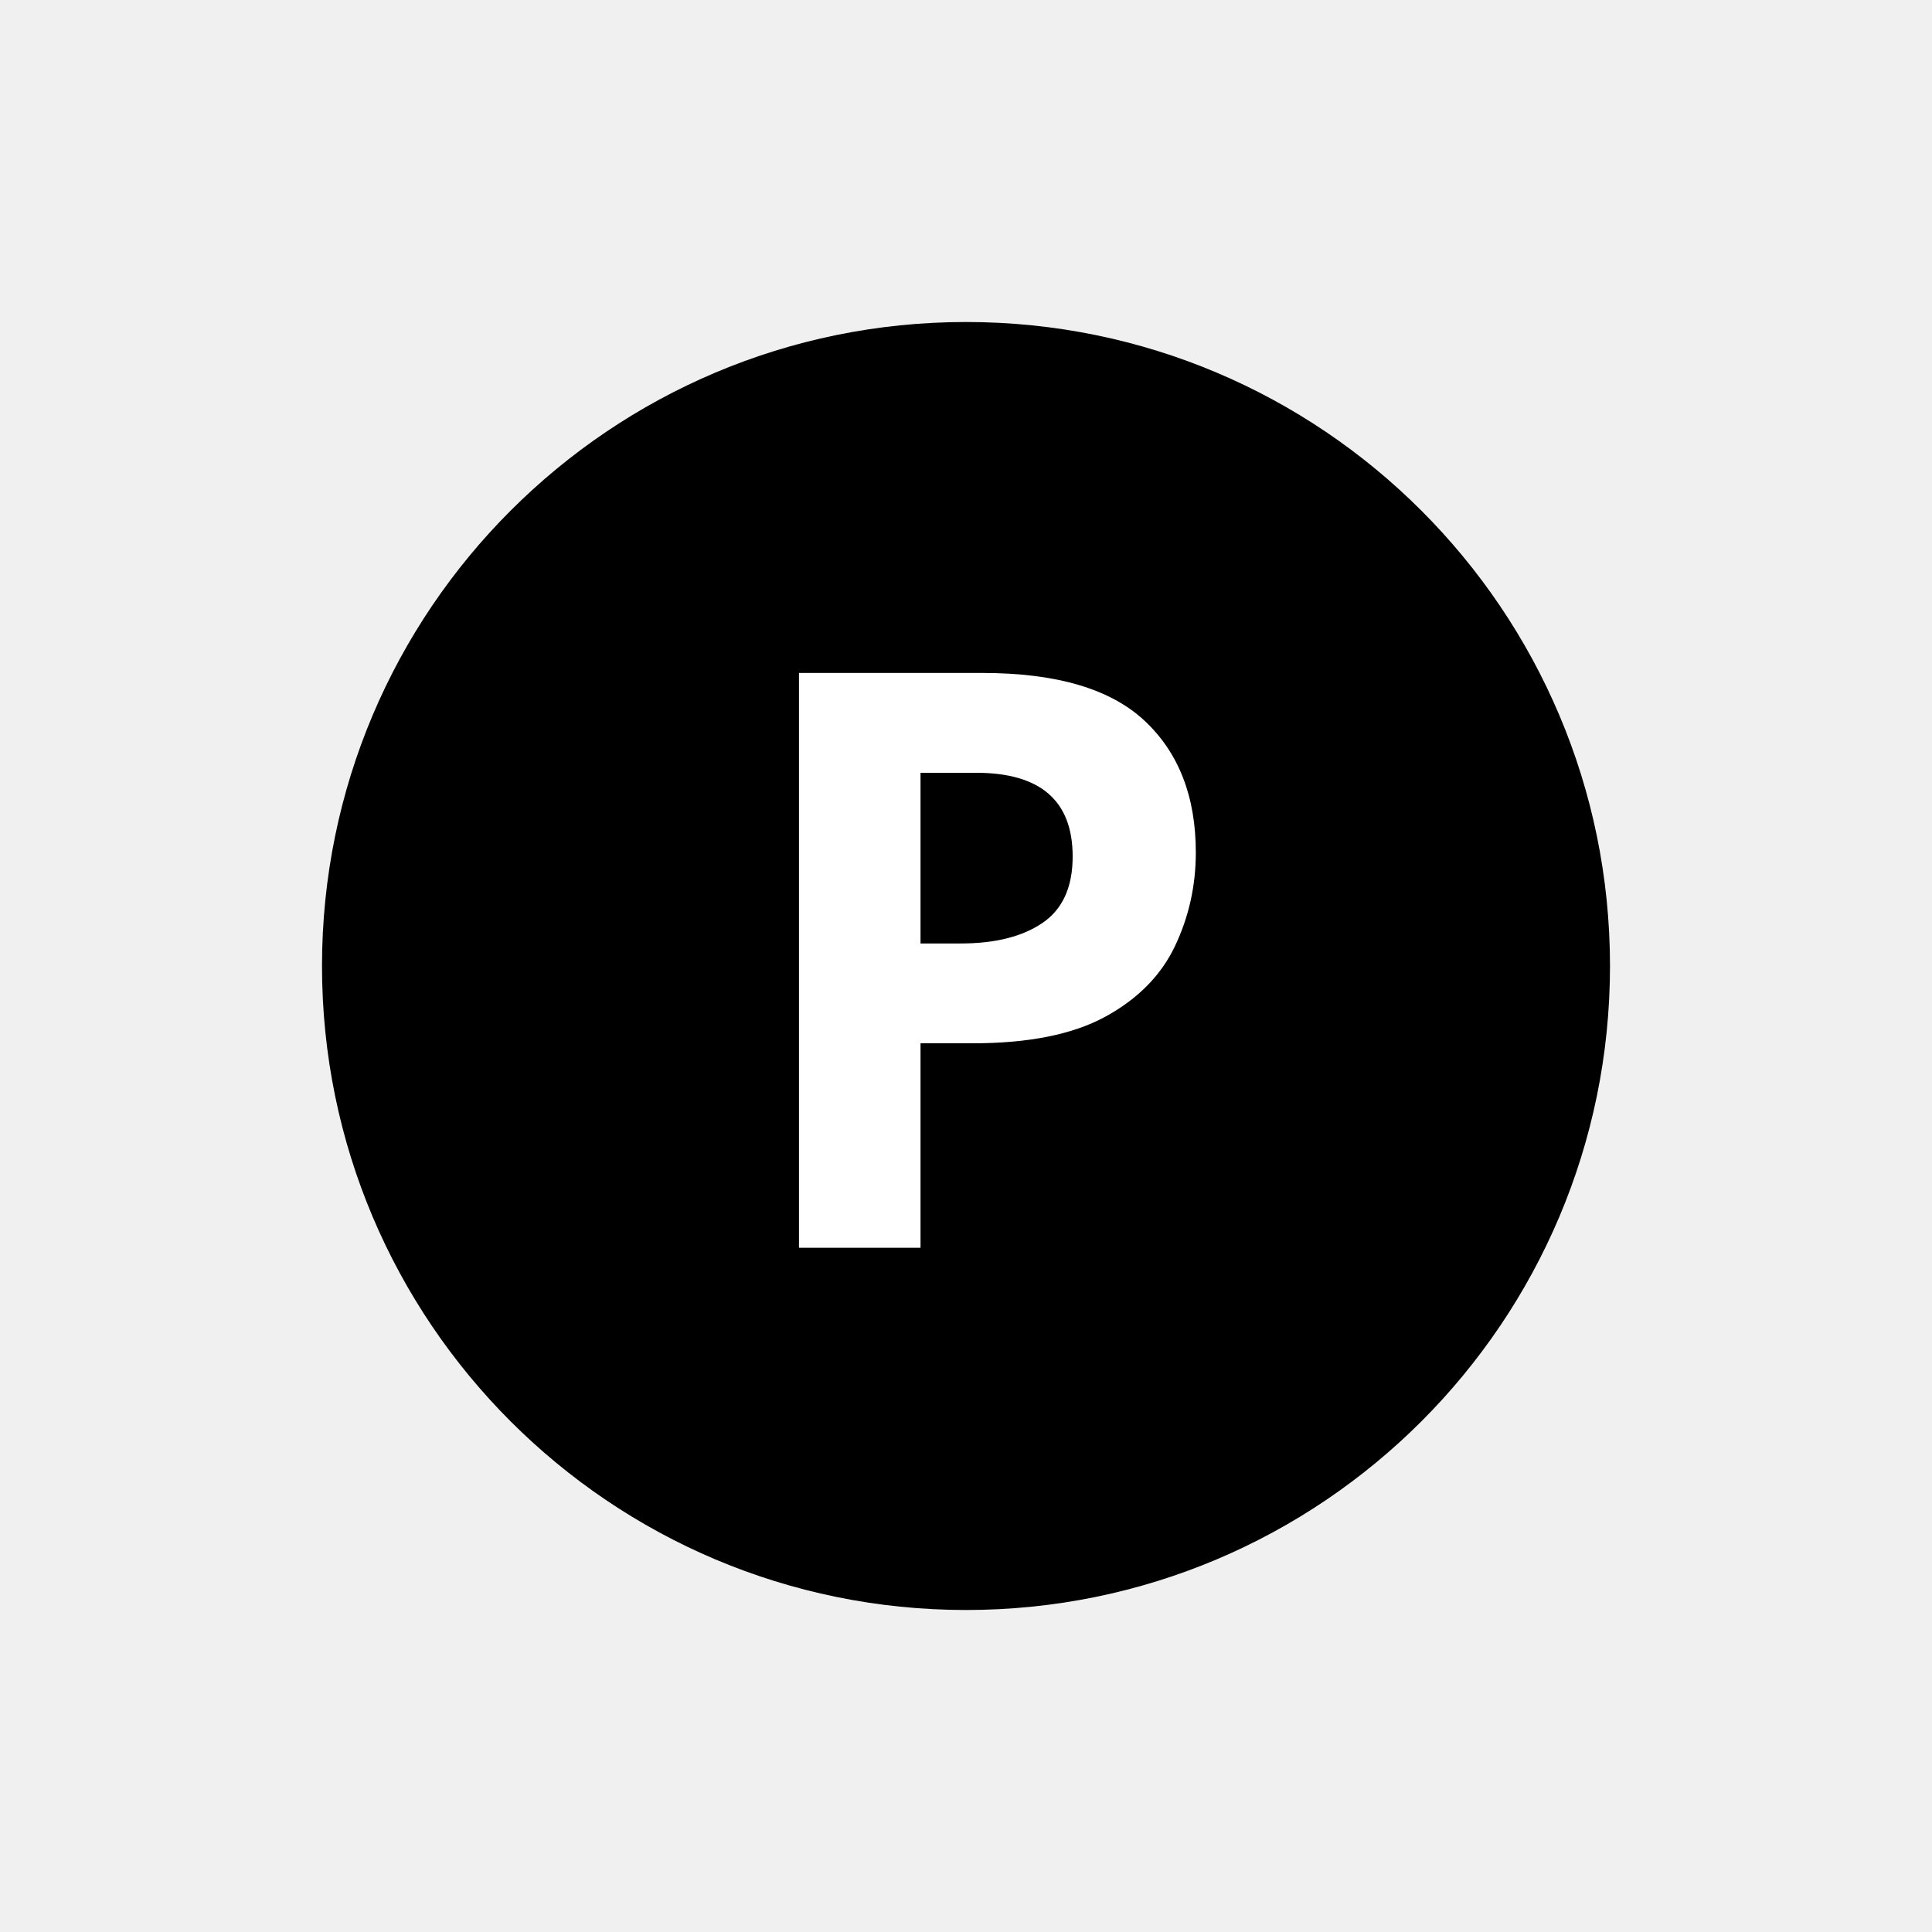
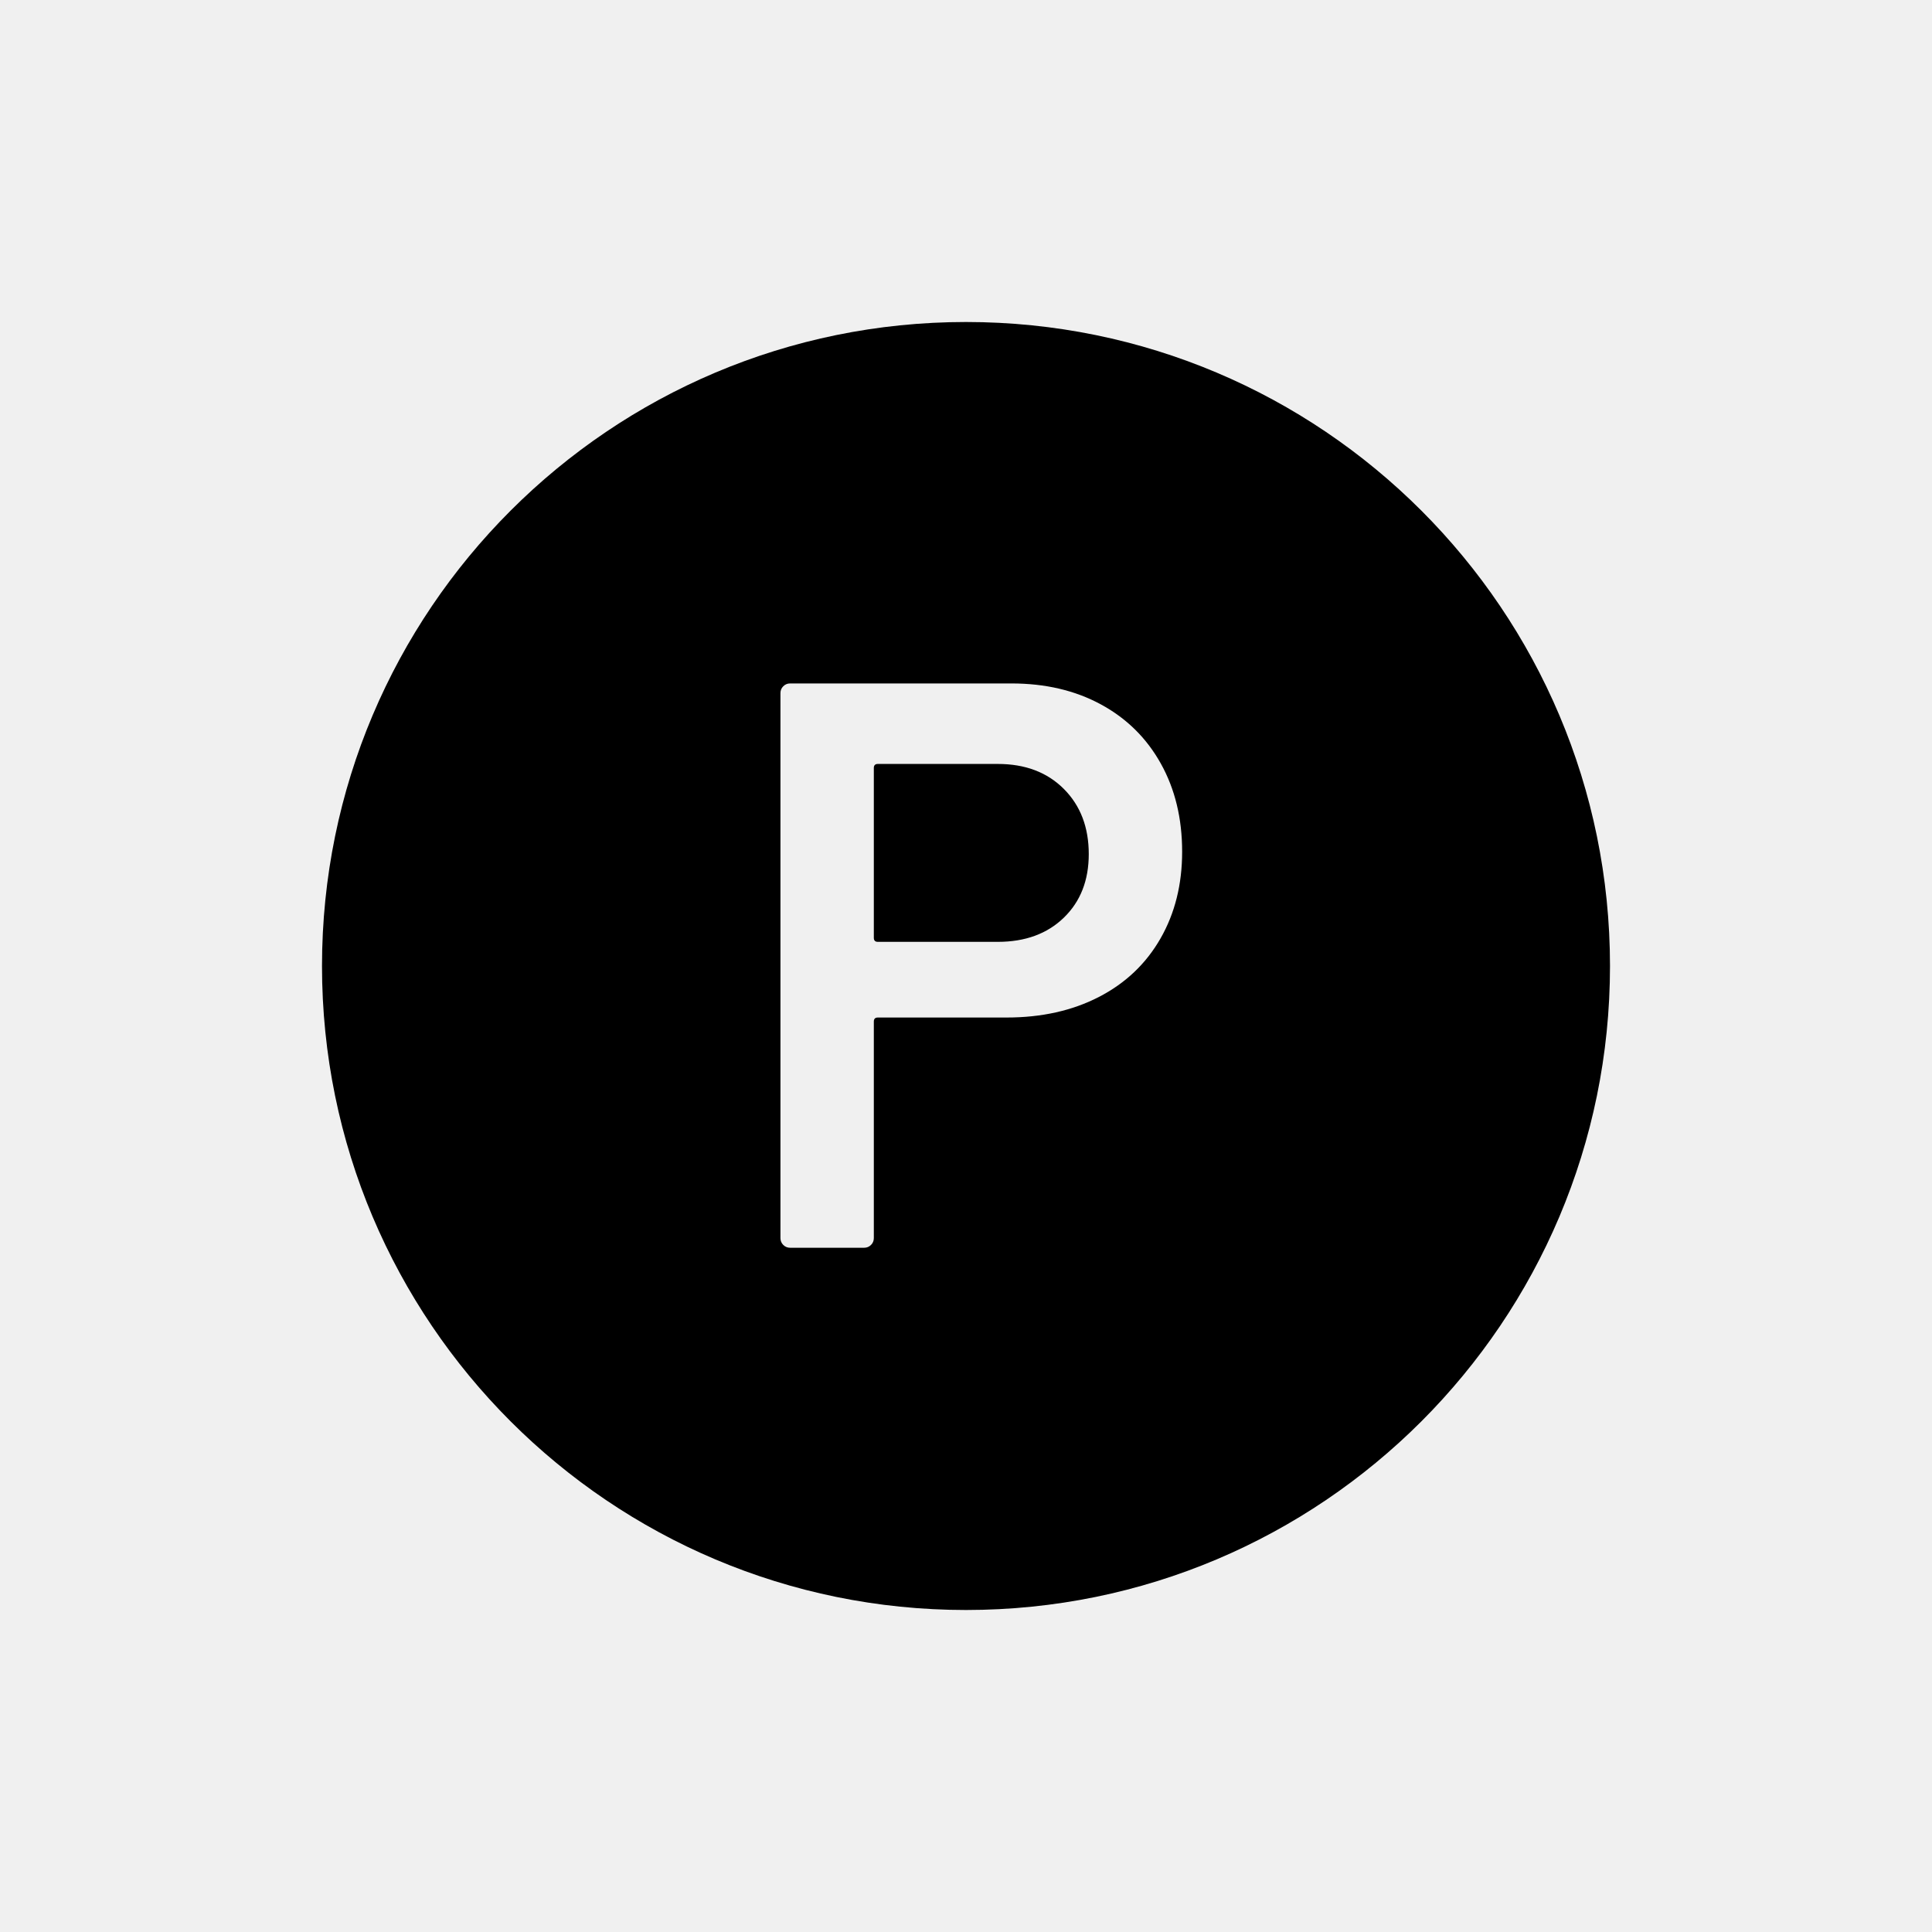
<svg xmlns="http://www.w3.org/2000/svg" viewBox="0 0 864 864">
-   <g id="Layer_1" data-name="Layer 1">
-     <circle cx="432" cy="432" r="288" style="stroke-width: 0px;" />
-   </g>
-   <g id="barlow">
-     <text transform="translate(324.9 558)" style="fill: #fff; font-family: Barlow-SemiBold, Barlow; font-size: 360px; font-weight: 600;">
-       <tspan x="0" y="0">P</tspan>
-     </text>
-   </g>
+   <path d="M720,432 C720,591.06 591.06,720 432,720 C272.94,720 144,591.06 144,432 C144,272.94 272.94,144 432,144 C591.06,144 720,272.94 720,432 Z M528.66,380.88 Q528.66,358.56 519.12,341.46 Q509.58,324.36 492.3,315 Q475.02,305.64 452.34,305.64 L353.34,305.64 Q351.54,305.64 350.28,306.9 Q349.02,308.16 349.02,309.96 L349.02,553.68 Q349.02,555.48 350.28,556.74 Q351.54,558 353.34,558 L386.46,558 Q388.26,558 389.52,556.74 Q390.78,555.48 390.78,553.68 L390.78,456.84 Q390.78,455.04 392.58,455.04 L450.18,455.04 Q473.58,455.04 491.4,445.86 Q509.22,436.68 518.94,419.76 Q528.66,402.84 528.66,380.88 Z M486.9,381.96 Q486.9,399.6 475.74,410.4 Q464.58,421.2 446.22,421.2 L392.58,421.2 Q390.78,421.2 390.78,419.4 L390.78,343.44 Q390.78,341.64 392.58,341.64 L446.22,341.64 Q464.58,341.64 475.74,352.8 Q486.9,363.96 486.9,381.96 Z" />
</svg>
